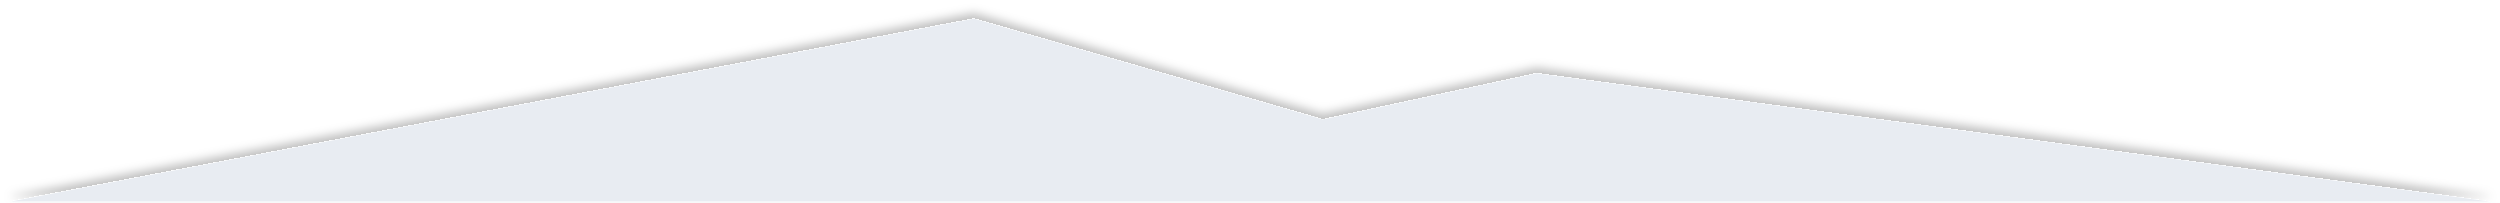
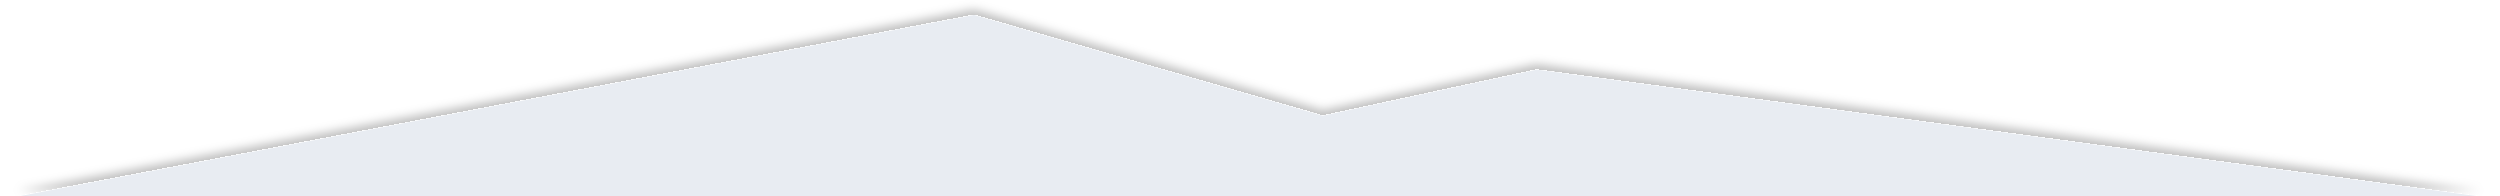
- <svg xmlns="http://www.w3.org/2000/svg" width="2022" height="164" viewBox="0 0 2022 158" fill="none">
+ <svg xmlns="http://www.w3.org/2000/svg" width="100%" height="100%" viewBox="0 0 2022 158" fill="none">
  <g filter="url(#filter0_d_134_345)">
    <path d="M787.726 12.105L8.713 159.956H2013.46L1242.87 56.338L1069.81 93.641L787.726 12.105Z" fill="#E8ECF2" />
  </g>
  <defs>
    <filter id="filter0_d_134_345" x="0.713" y="0.105" width="2020.74" height="163.85" filterUnits="userSpaceOnUse" color-interpolation-filters="sRGB">
      <feFlood flood-opacity="0" result="BackgroundImageFix" />
      <feColorMatrix in="SourceAlpha" type="matrix" values="0 0 0 0 0 0 0 0 0 0 0 0 0 0 0 0 0 0 127 0" result="hardAlpha" />
      <feOffset dy="-4" />
      <feGaussianBlur stdDeviation="4" />
      <feComposite in2="hardAlpha" operator="out" />
      <feColorMatrix type="matrix" values="0 0 0 0 0 0 0 0 0 0 0 0 0 0 0 0 0 0 0.25 0" />
      <feBlend mode="normal" in2="BackgroundImageFix" result="effect1_dropShadow_134_345" />
      <feBlend mode="normal" in="SourceGraphic" in2="effect1_dropShadow_134_345" result="shape" />
    </filter>
  </defs>
</svg>
